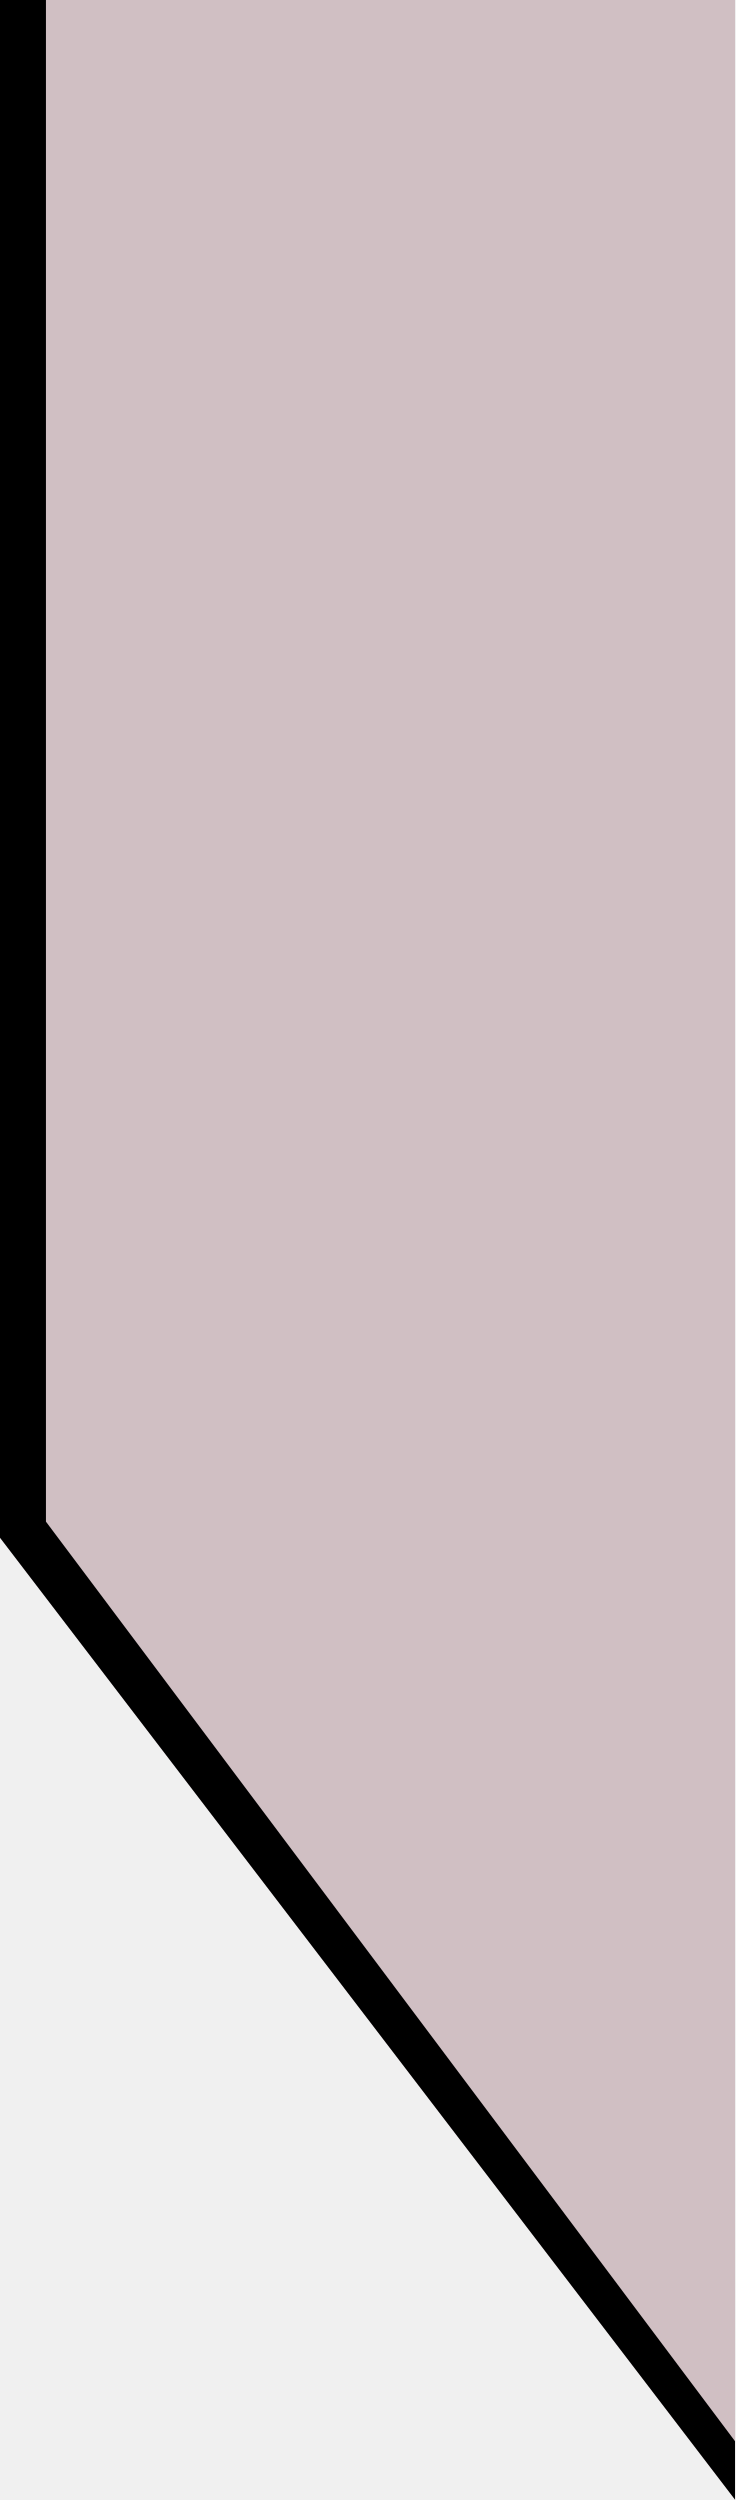
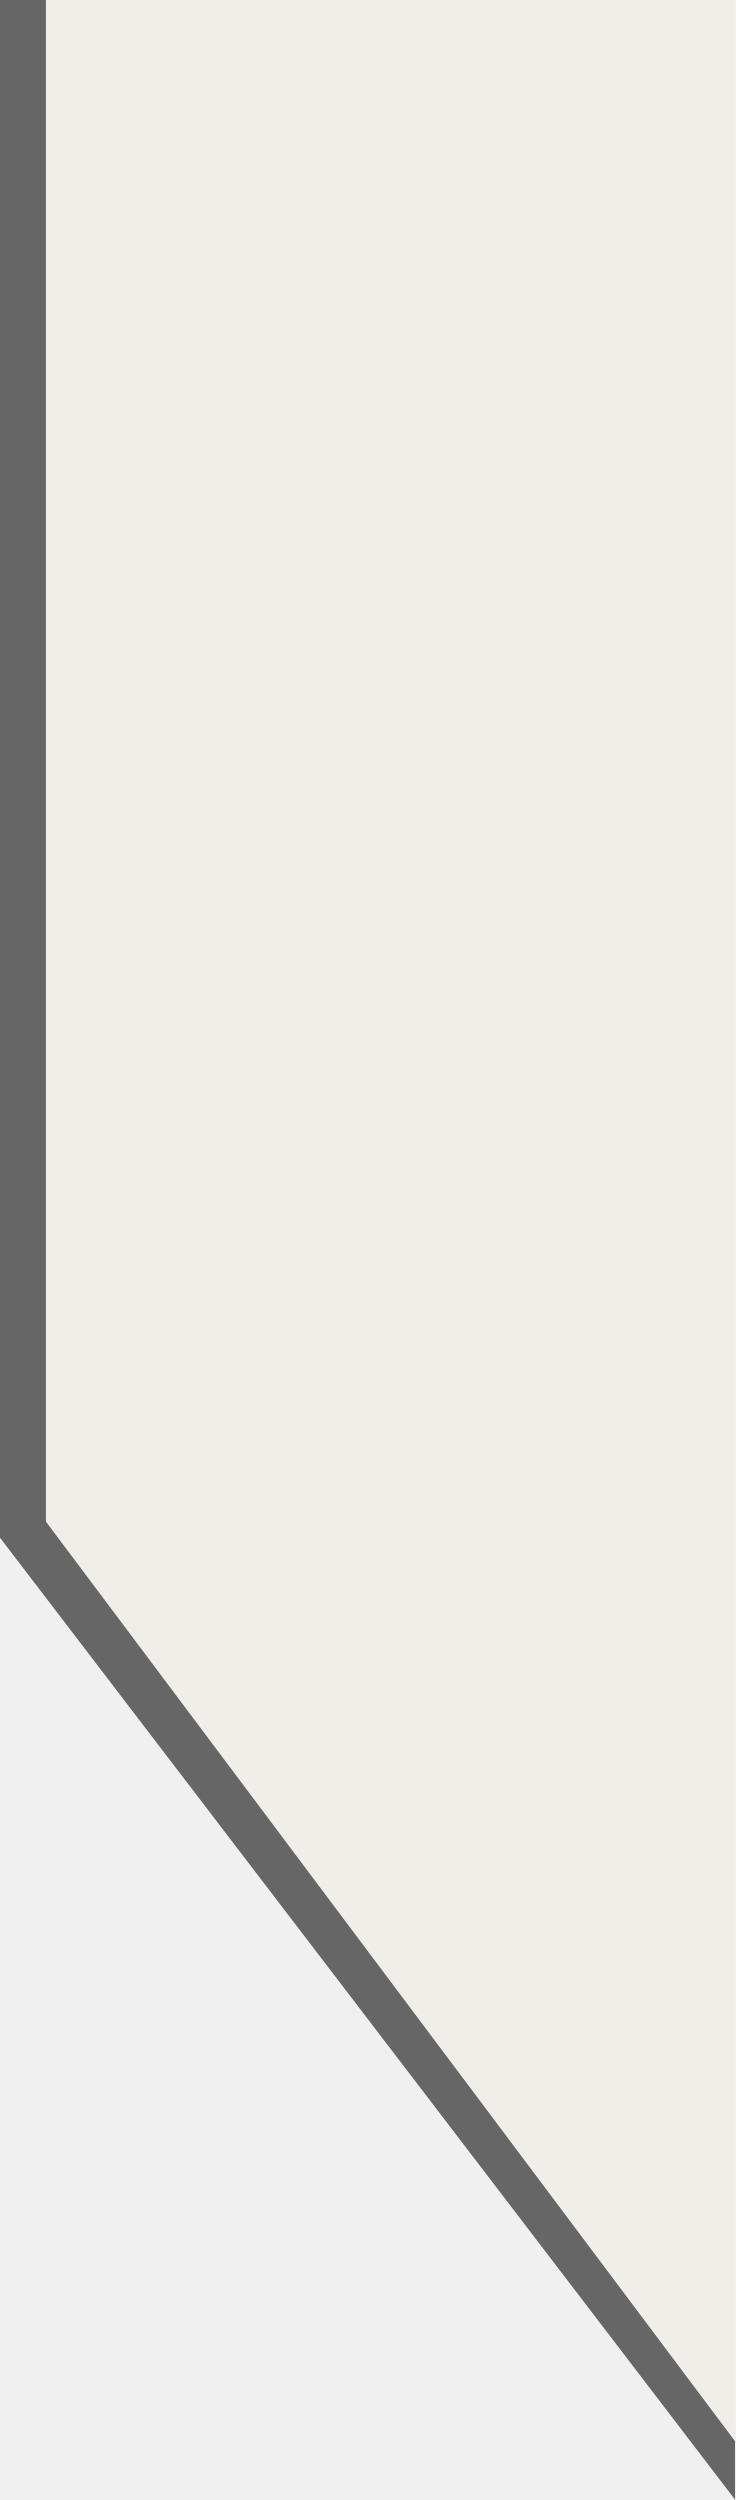
<svg xmlns="http://www.w3.org/2000/svg" width="25" height="85" viewBox="0 0 25 85" fill="none">
-   <g clip-path="url(#clip0_258_296)">
-     <mask id="mask0_258_296" style="mask-type:luminance" maskUnits="userSpaceOnUse" x="0" y="0" width="25" height="85">
+   <g clip-path="url(#clip0_406_298)">
+     <mask id="mask0_406_298" style="mask-type:luminance" maskUnits="userSpaceOnUse" x="0" y="0" width="25" height="85">
      <path d="M25 0H0V85H25V0Z" fill="white" />
    </mask>
-     <g mask="url(#mask0_258_296)">
-       <path d="M0 0H25V85L0 52.282V0Z" fill="#D0BFC3" />
-       <path d="M25 0V85L0 52.282V0H25ZM1.562 51.736L25 83.014V0H1.562V51.736Z" fill="black" />
+     <g mask="url(#mask0_406_298)">
+       <mask id="mask1_406_298" style="mask-type:luminance" maskUnits="userSpaceOnUse" x="0" y="0" width="25" height="85">
+         <path d="M25 0H0V85H25V0Z" fill="white" />
+       </mask>
+       <g mask="url(#mask1_406_298)">
+         <path d="M0 0H25V85L0 52.282V0Z" fill="#F0EEE9" />
+         <path d="M25 0V85L0 52.282V0H25ZM1.562 51.736L25 83.014V0H1.562V51.736Z" fill="#666666" />
+       </g>
    </g>
  </g>
  <defs>
-     <clipPath id="clip0_258_296">
+     <clipPath id="clip0_406_298">
      <rect width="25" height="85" fill="white" />
    </clipPath>
  </defs>
</svg>
